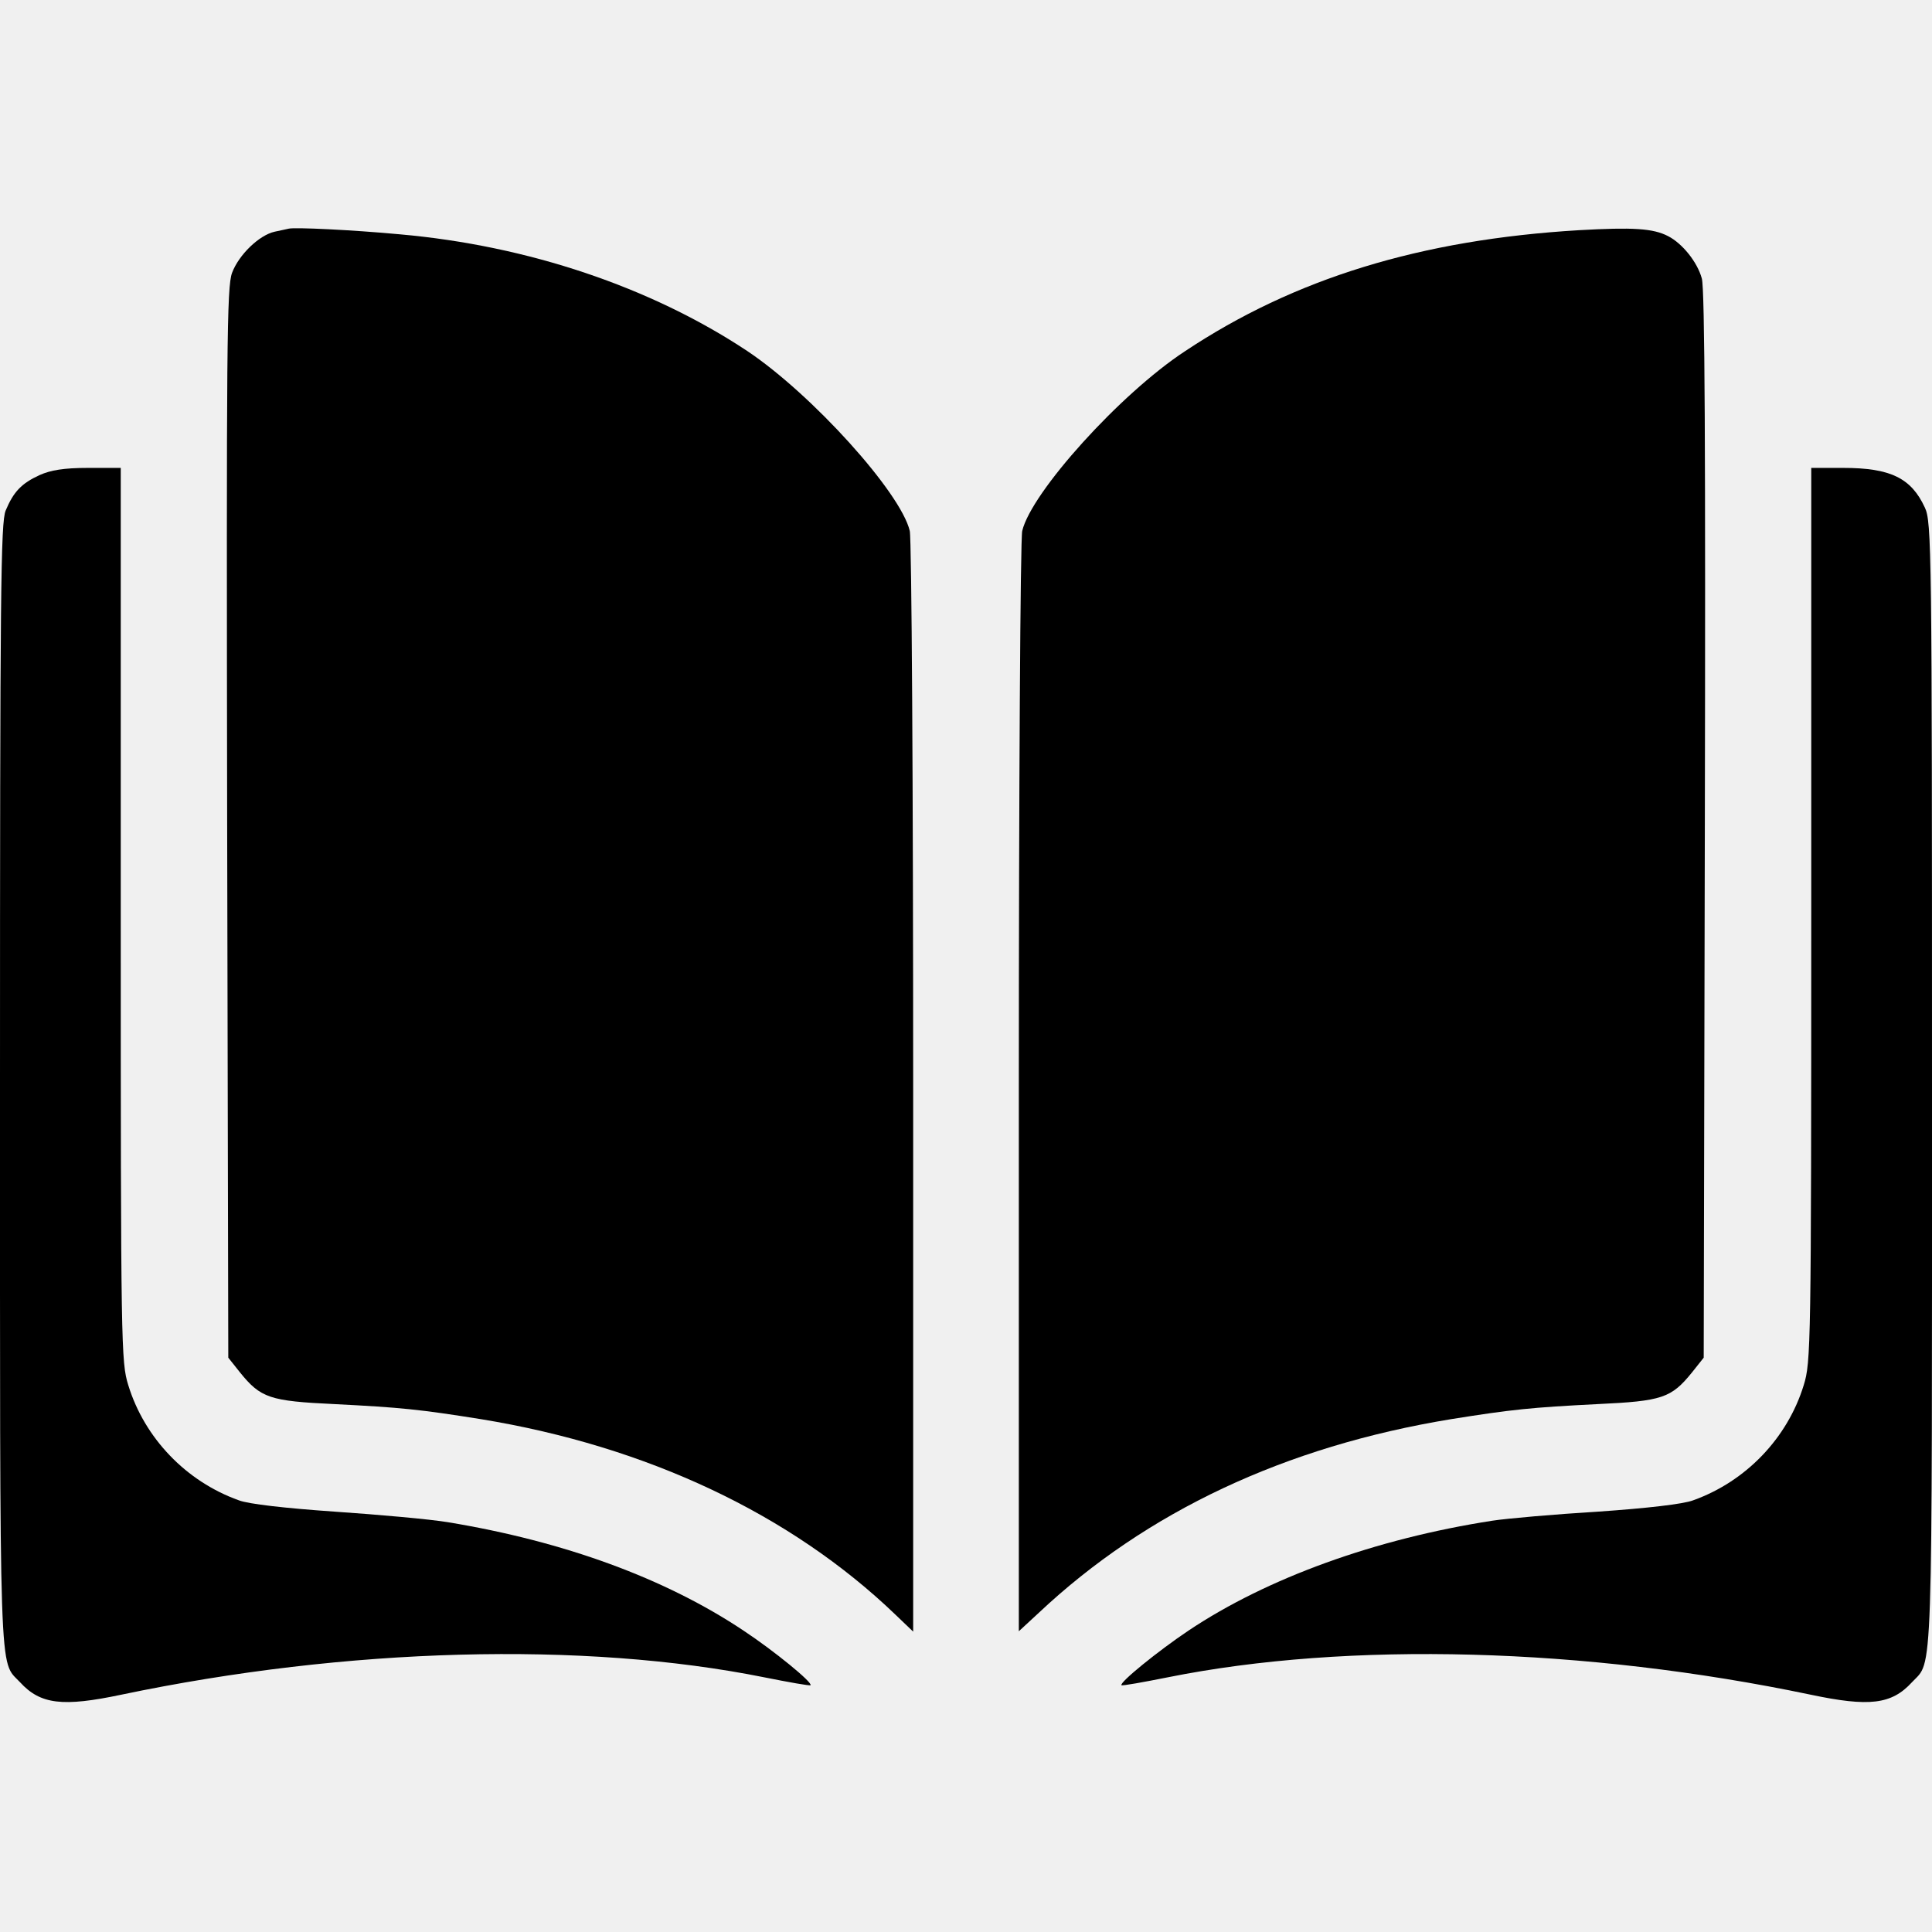
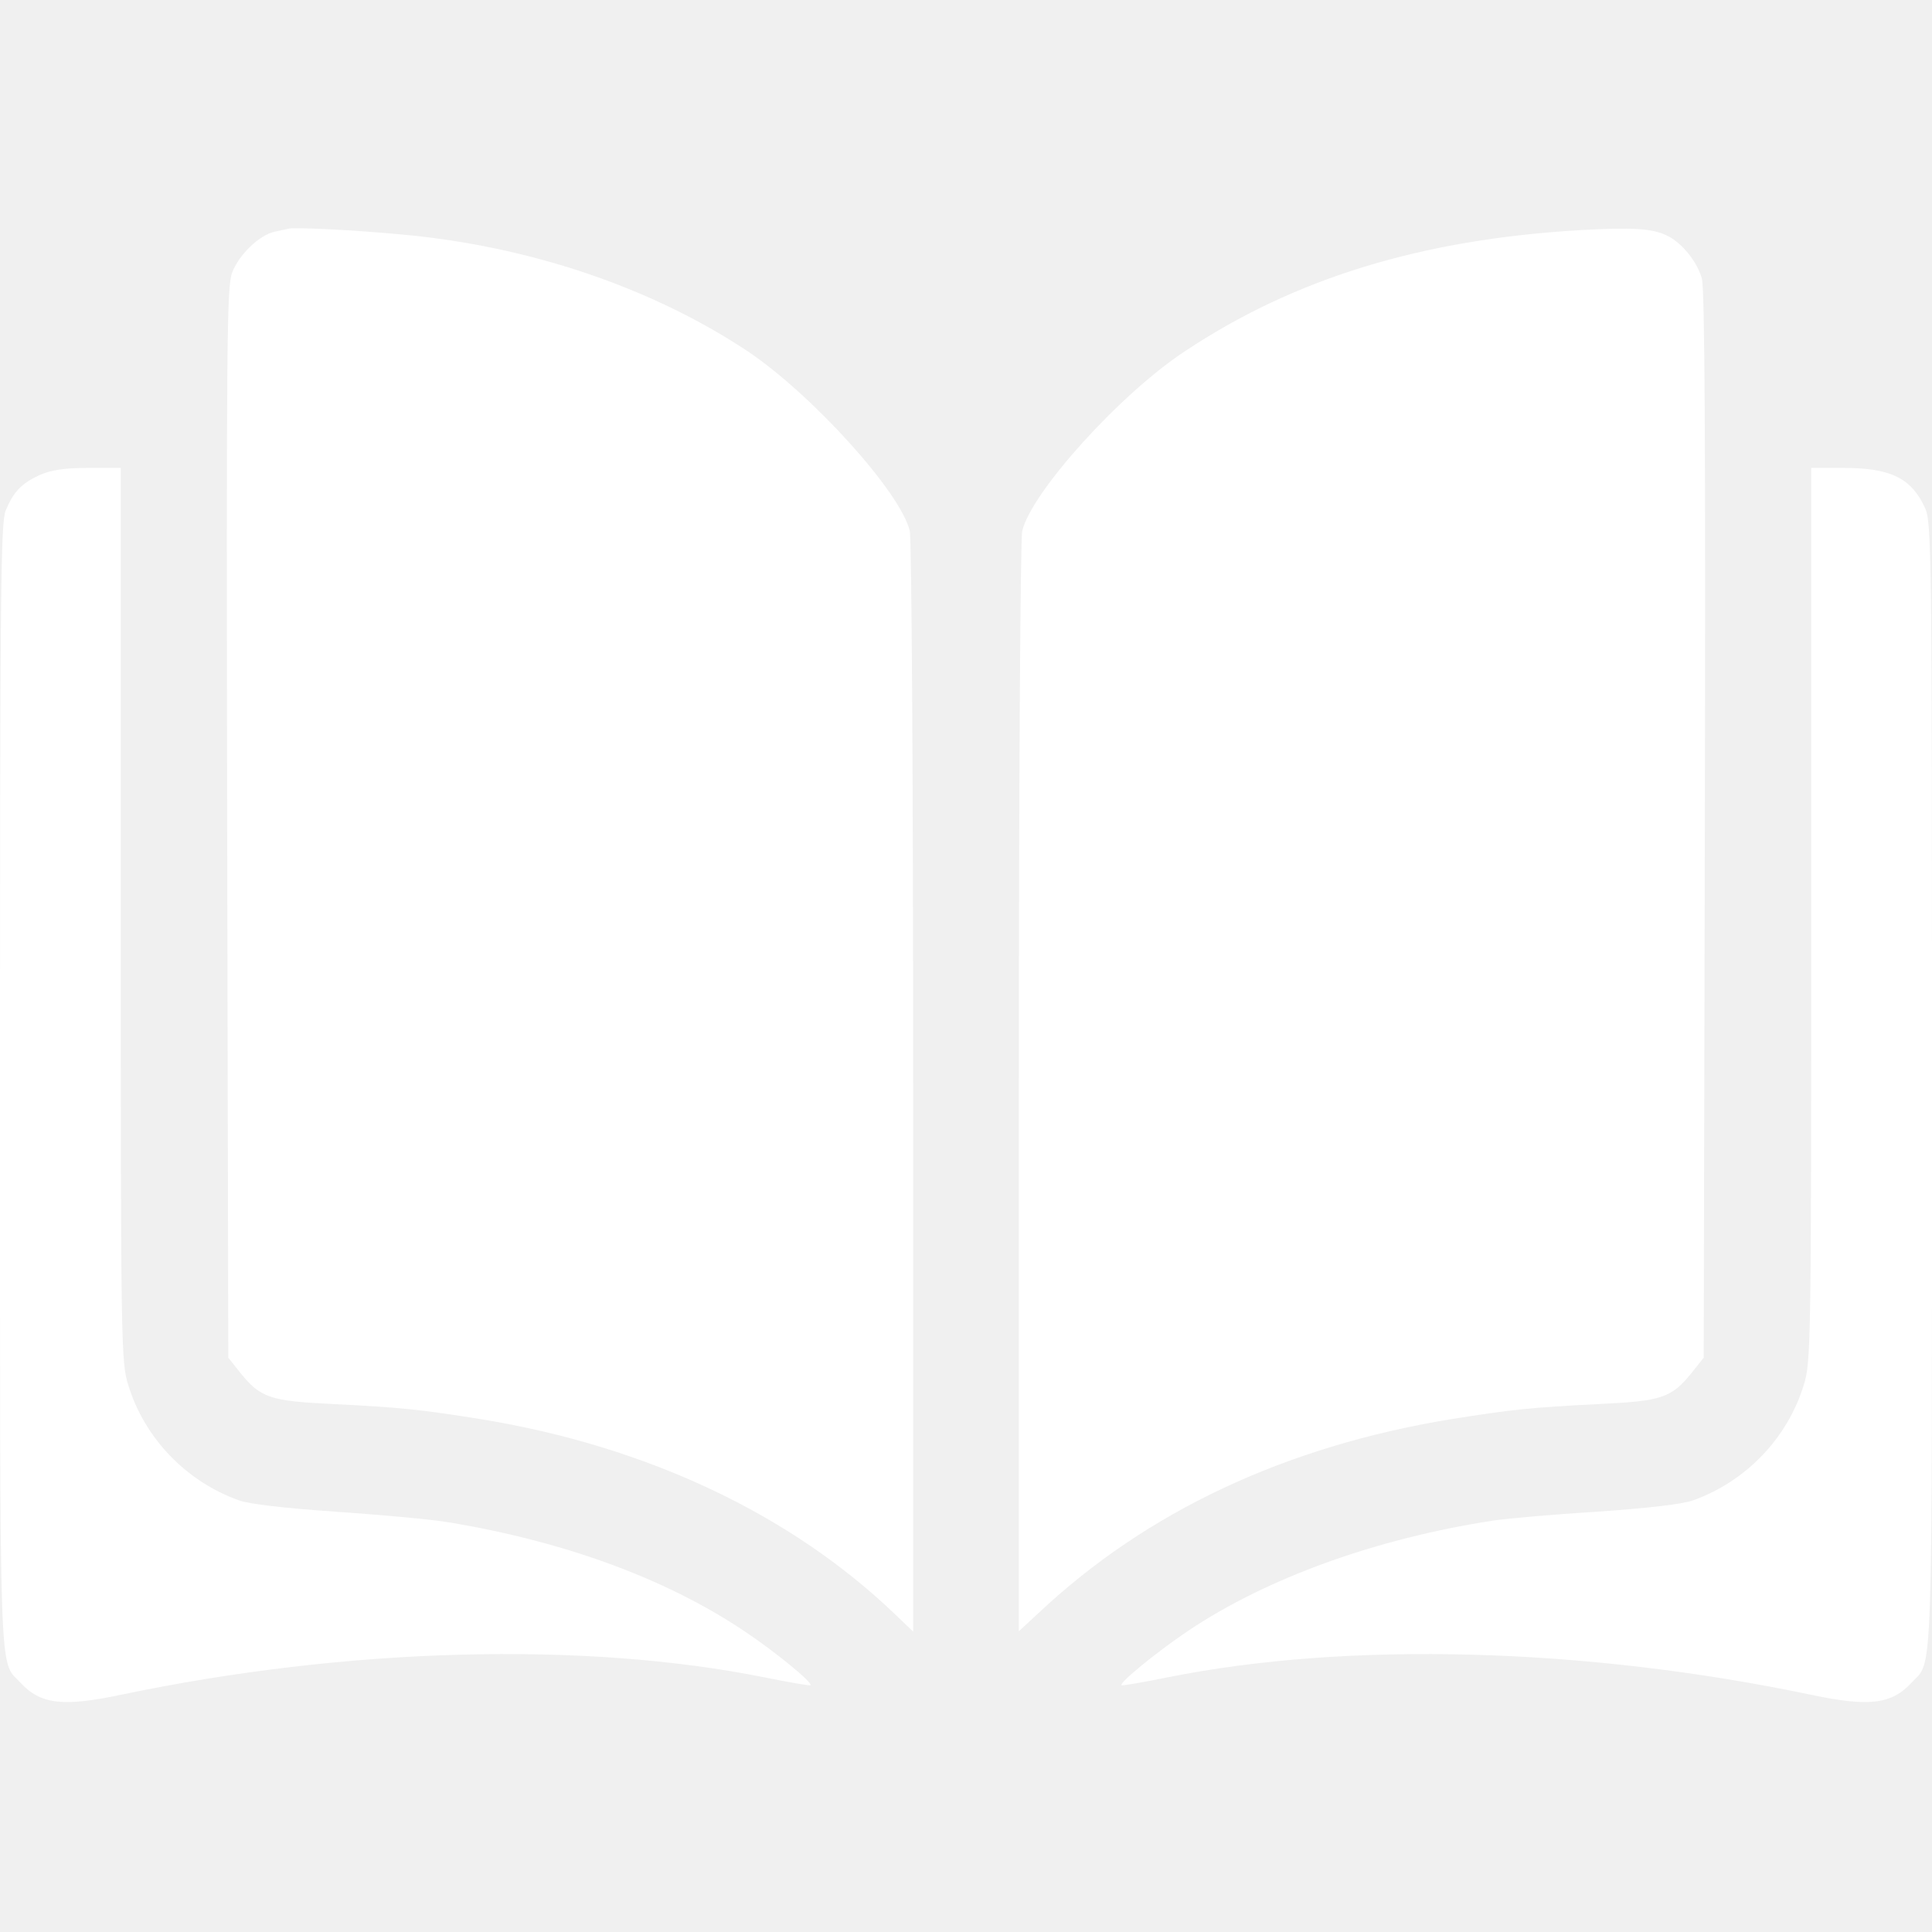
- <svg xmlns="http://www.w3.org/2000/svg" version="1.0" width="512pt" height="512pt" viewBox="0 0 512 512" preserveAspectRatio="xMidYMid meet">
-   <g transform="translate(0,512) scale(0.1,-0.1)" fill="#000000" stroke="none">
+ <svg xmlns="http://www.w3.org/2000/svg" viewBox="0 0 512 512" preserveAspectRatio="xMidYMid meet">
+   <g transform="translate(0,512) scale(0.1,-0.1)" fill="#FFFFFF">
    <path d="M765 4514 c-5 -1 -22 -5 -37 -8 -41 -9 -95 -61 -113 -109 -14 -38 -15 -183 -13 -1459 l3 -1416 31 -39 c55 -68 79 -76 250 -84 177 -9 226 -14 389 -40 440 -72 821 -252 1098 -518 l47 -45 0 1439 c0 792 -4 1457 -9 1478 -24 102 -259 362 -431 477 -255 169 -581 279 -920 309 -129 12 -280 19 -295 15z" />
    <path d="M4185 4510 c-420 -25 -755 -128 -1045 -321 -172 -113 -407 -374 -431 -476 -5 -21 -9 -686 -9 -1477 l0 -1439 53 49 c285 268 653 441 1092 513 163 26 212 31 389 40 171 8 195 16 250 84 l31 39 3 1411 c2 985 0 1423 -8 1449 -12 44 -52 93 -89 112 -40 21 -94 24 -236 16z" />
    <path d="M105 3861 c-48 -22 -69 -44 -90 -94 -13 -32 -15 -208 -15 -1522 0 -1614 -3 -1523 53 -1583 54 -59 113 -66 269 -33 597 125 1225 142 1703 46 65 -13 121 -23 123 -21 6 7 -95 90 -178 145 -207 138 -474 236 -783 287 -48 8 -183 20 -300 28 -130 9 -228 20 -254 30 -140 50 -250 165 -293 305 -19 61 -20 99 -20 1247 l0 1184 -87 0 c-64 0 -99 -6 -128 -19z" />
    <path d="M4800 2696 c0 -1148 -1 -1186 -20 -1247 -43 -140 -153 -255 -293 -305 -26 -10 -122 -21 -252 -30 -115 -7 -241 -18 -280 -24 -310 -48 -597 -152 -805 -291 -82 -55 -184 -138 -178 -145 2 -2 58 8 123 21 478 96 1106 79 1703 -46 156 -33 215 -26 269 33 56 60 53 -31 53 1585 0 1422 -1 1490 -19 1528 -36 78 -91 105 -216 105 l-85 0 0 -1184z" />
  </g>
</svg>
